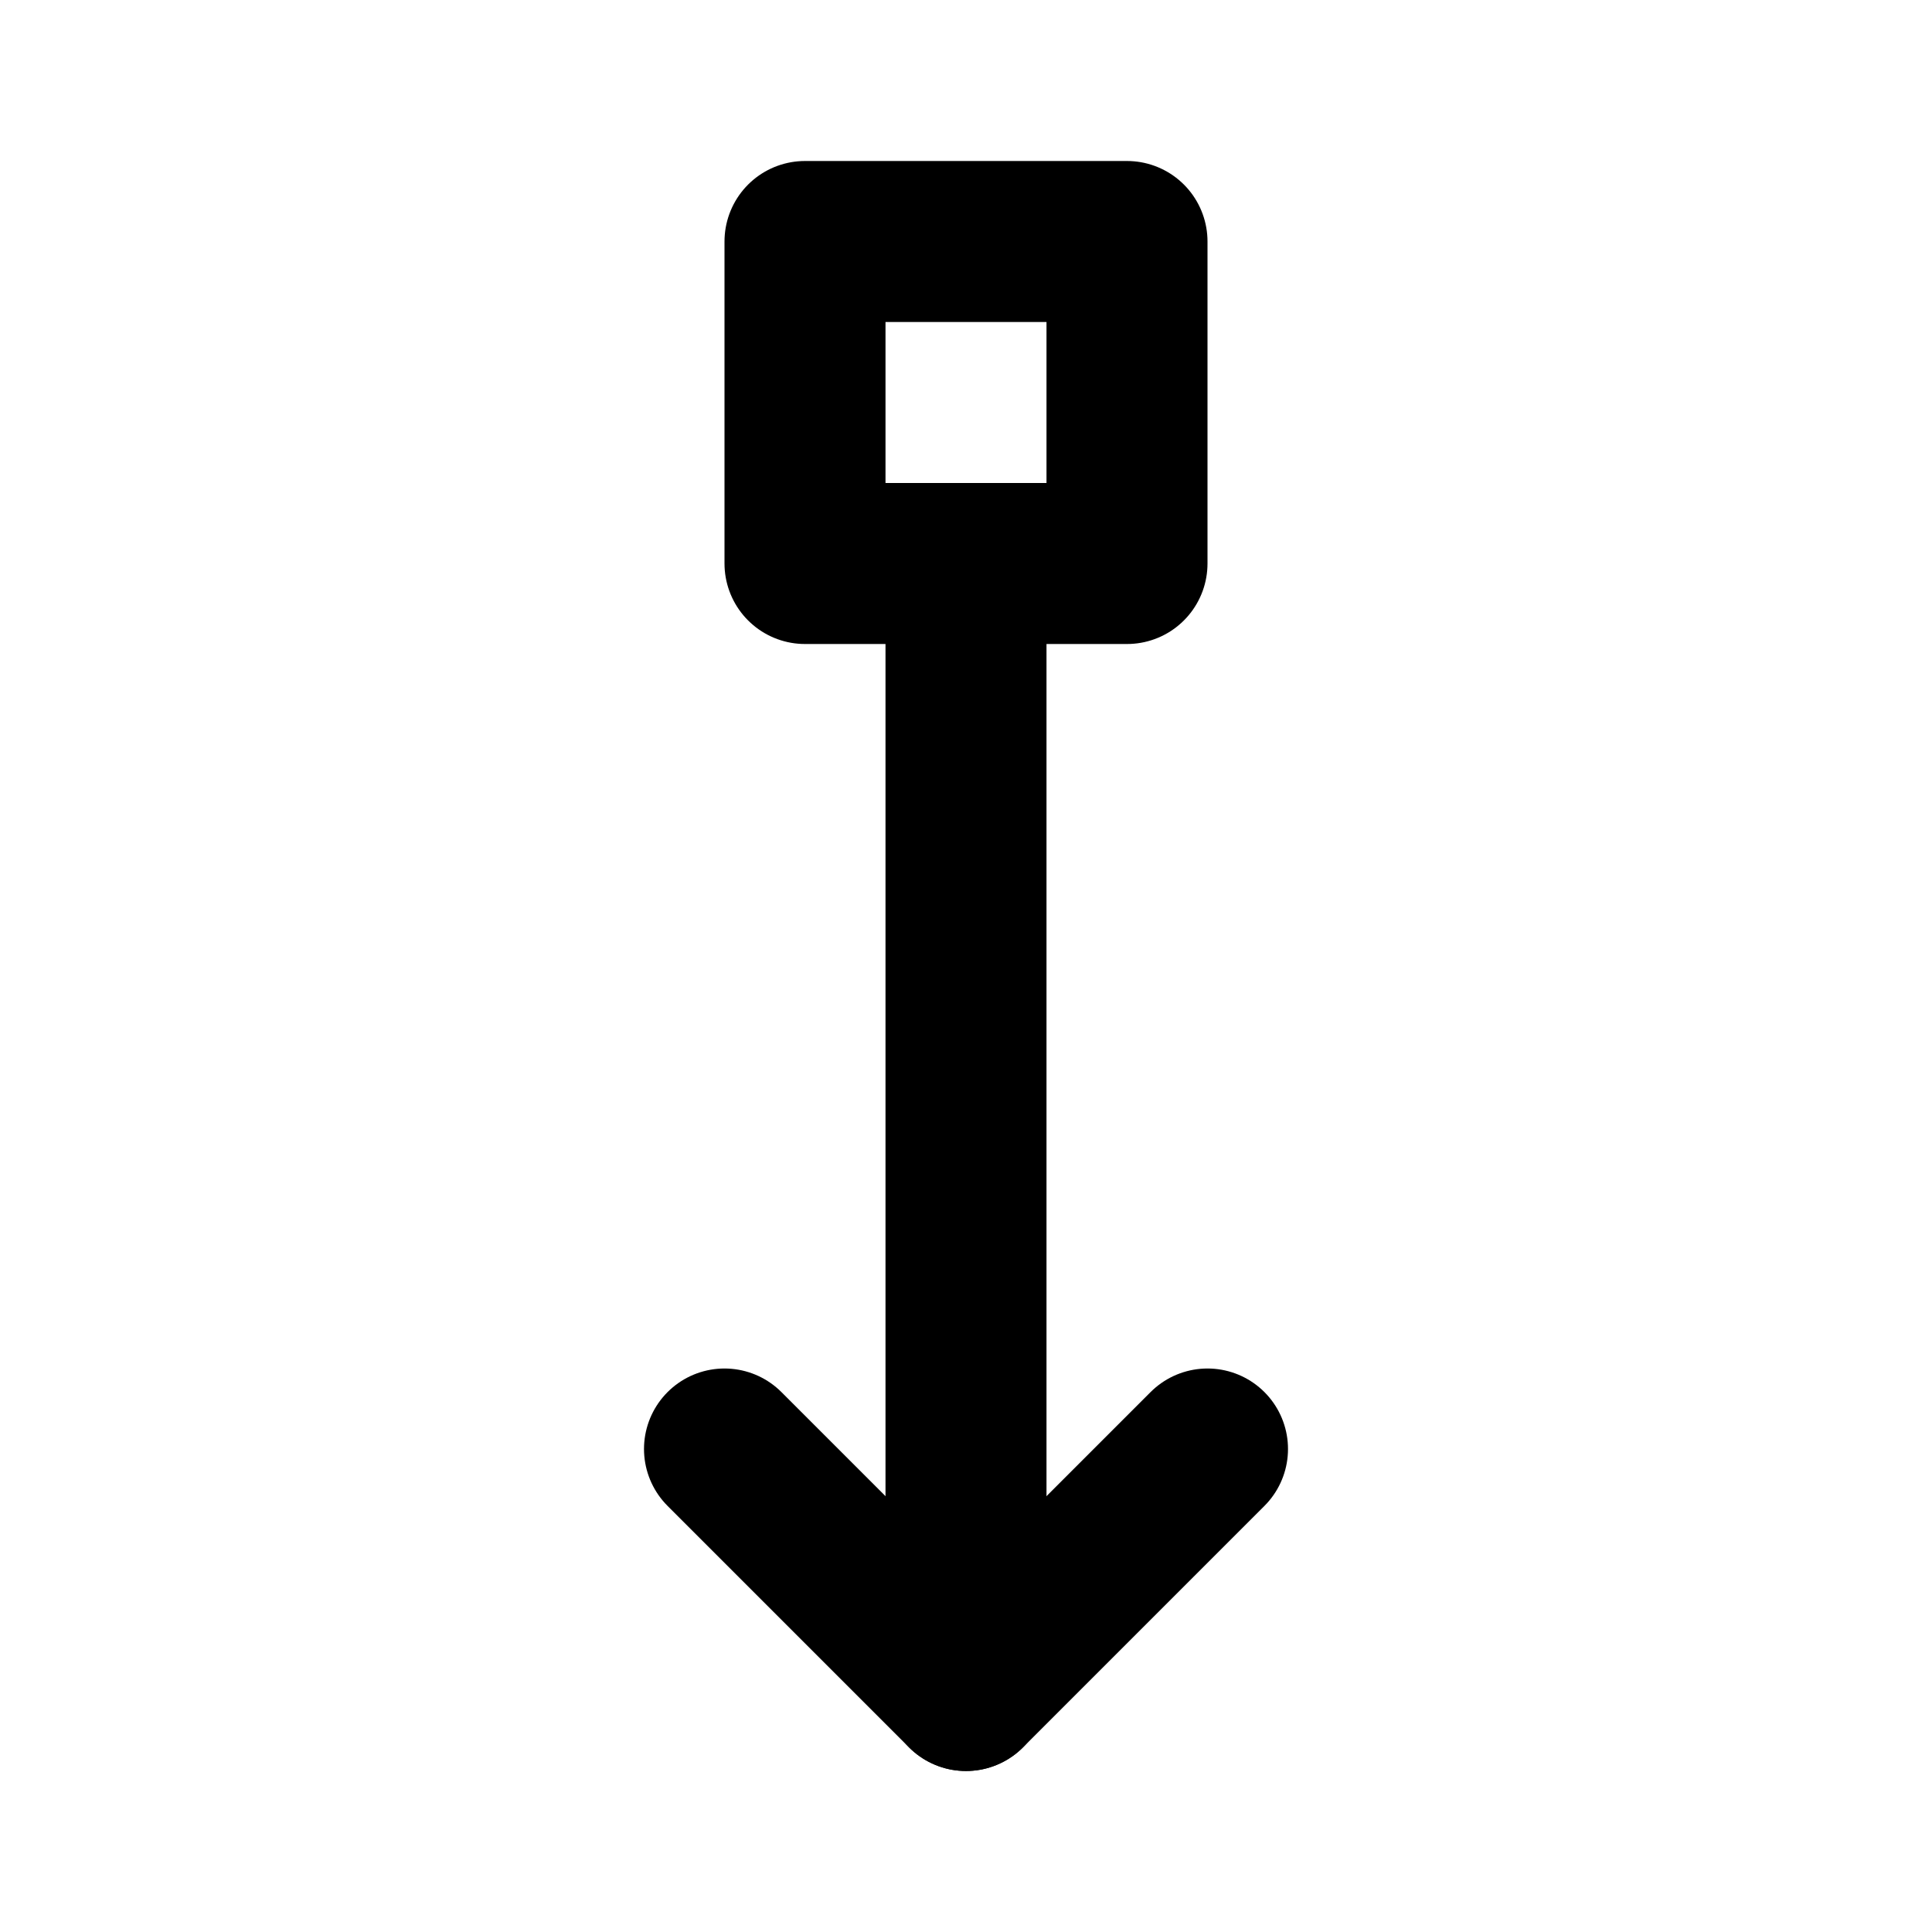
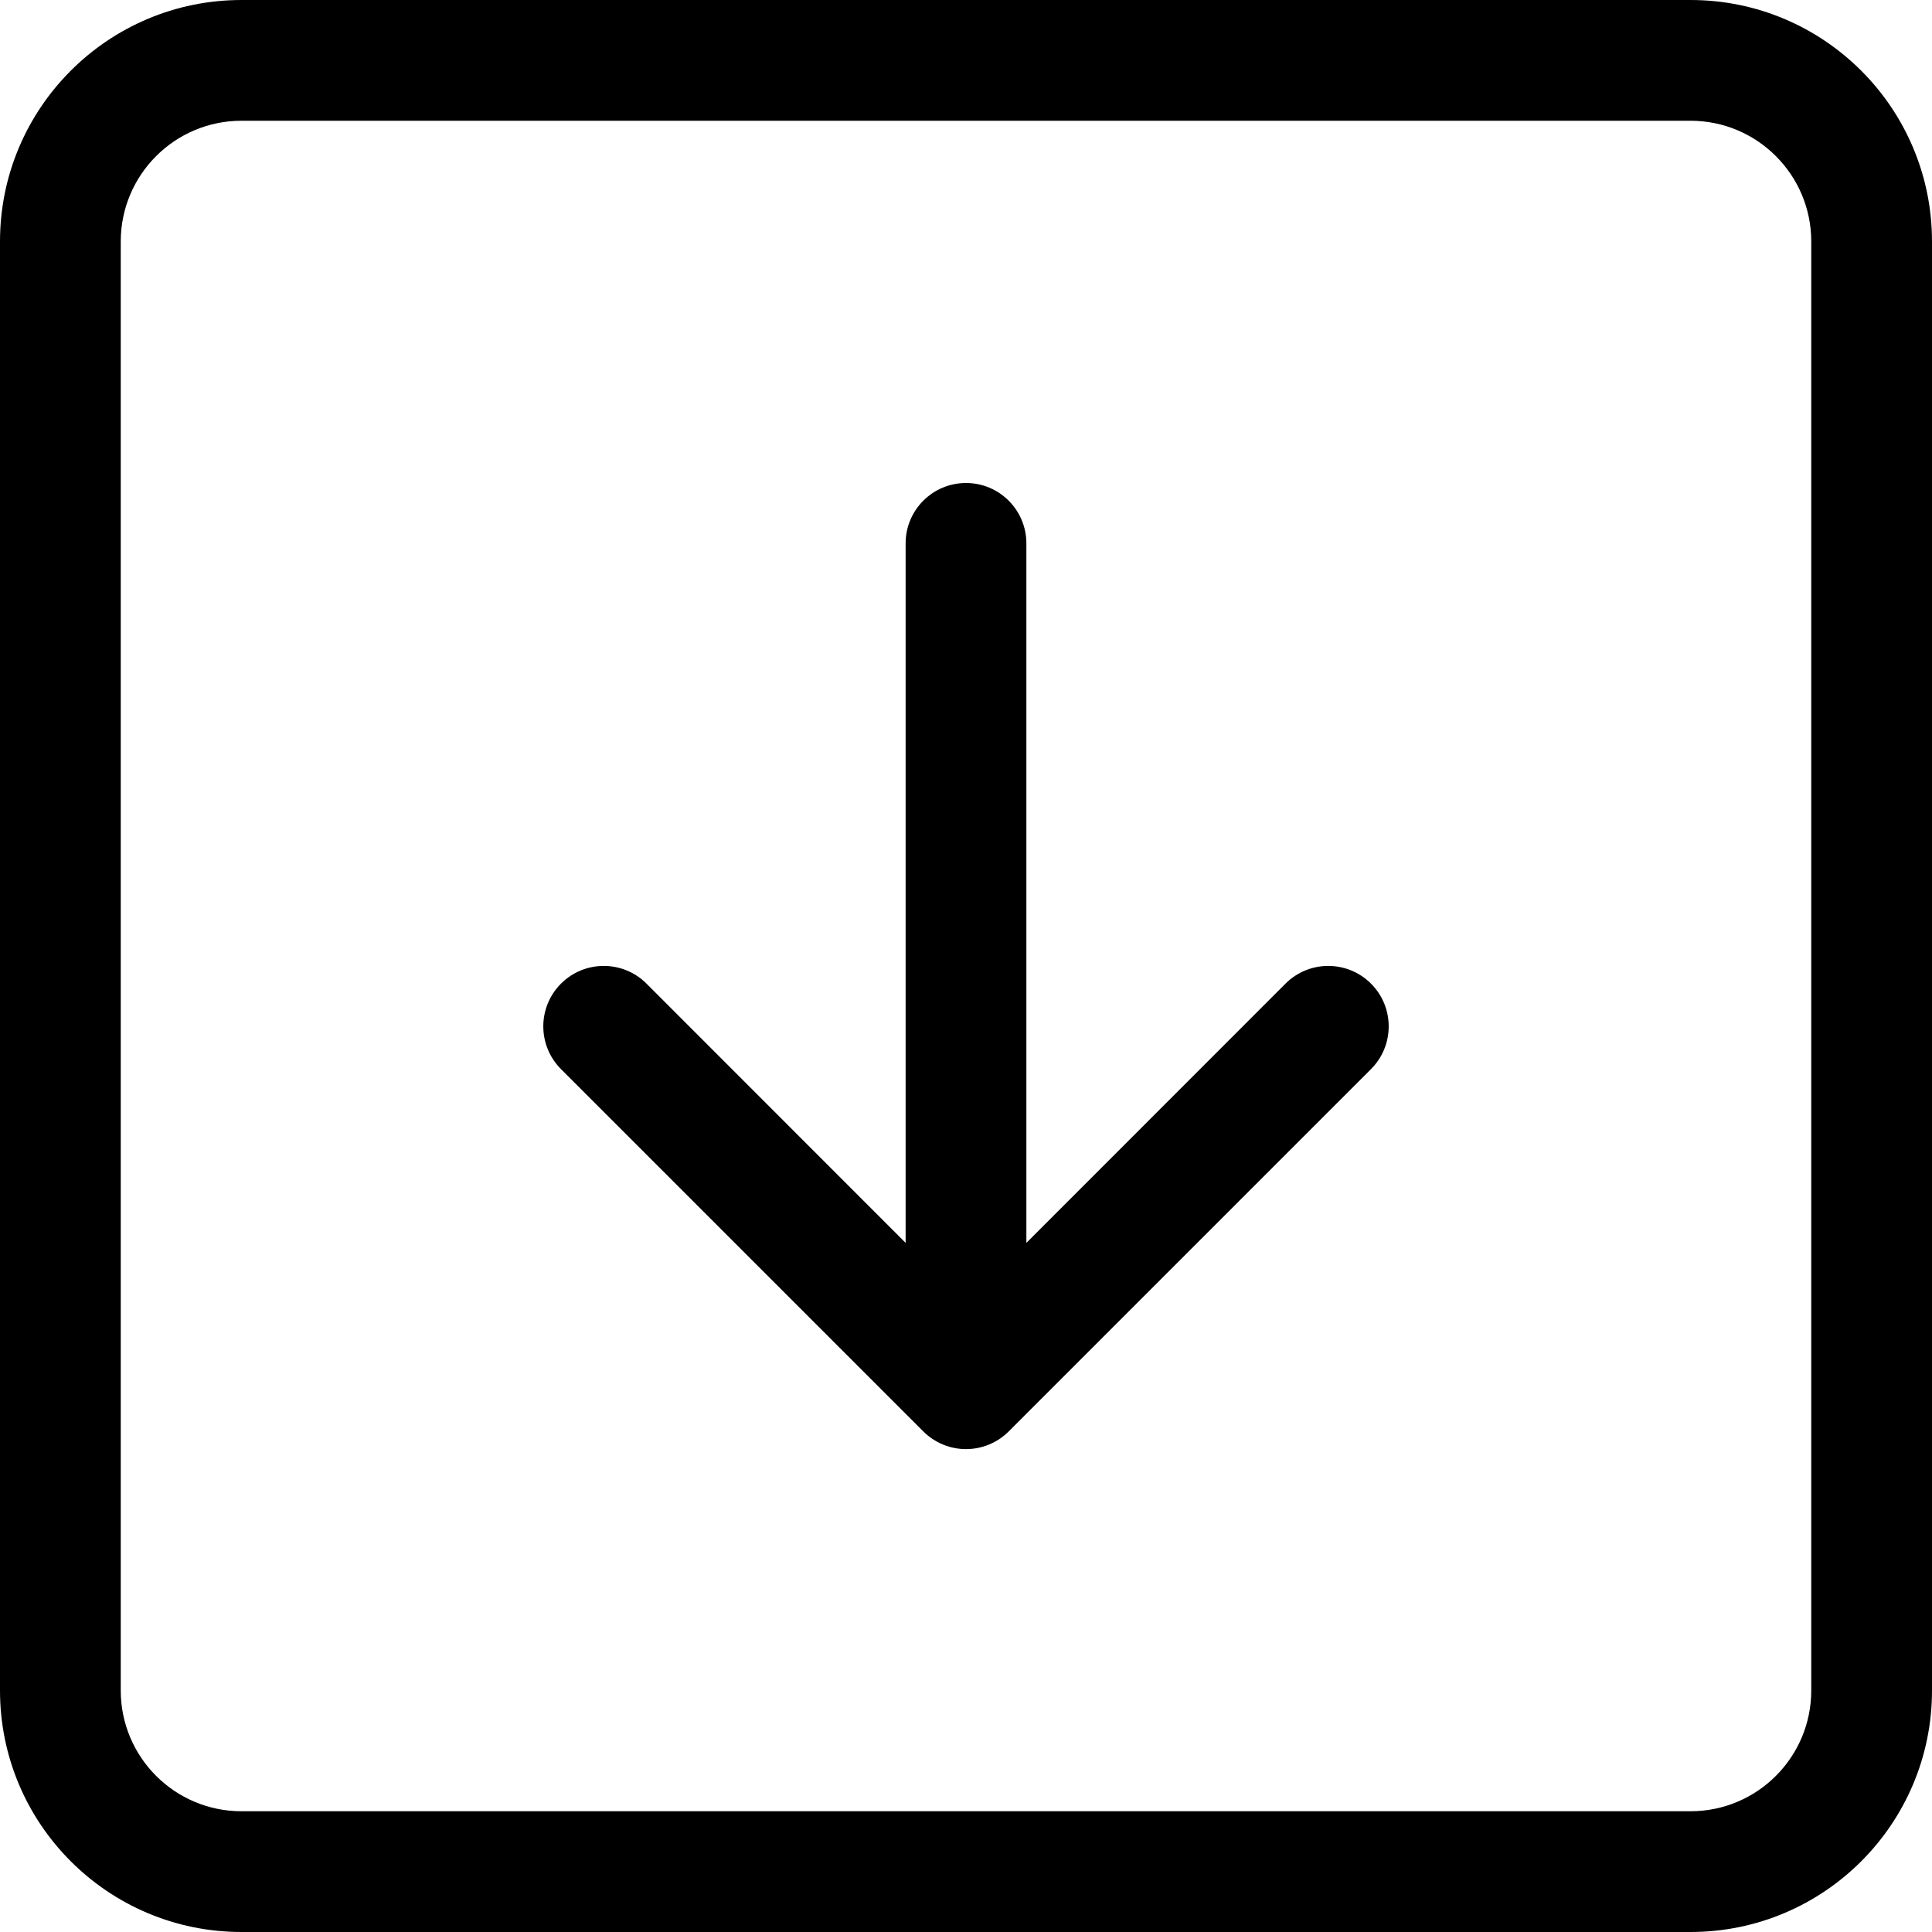
- <svg xmlns="http://www.w3.org/2000/svg" class="icon icon-tabler icon-tabler-arrow-down-square" width="24" height="24" viewBox="0 0 24 24" stroke-width="2" stroke="currentColor" fill="none" stroke-linecap="round" stroke-linejoin="round">
-   <path stroke="none" d="M0 0h24v24H0z" fill="none" />
-   <path d="M12 7v14" />
-   <path d="M9 18l3 3l3 -3" />
-   <path d="M14 3v4h-4v-4z" />
+ <svg xmlns="http://www.w3.org/2000/svg" width="16" height="16" fill="currentColor" class="bi bi-arrow-down-square" viewBox="0 0 16 16">
+   <path fill-rule="evenodd" d="M15 2a1 1 0 0 0-1-1H2a1 1 0 0 0-1 1v12a1 1 0 0 0 1 1h12a1 1 0 0 0 1-1V2zM0 2a2 2 0 0 1 2-2h12a2 2 0 0 1 2 2v12a2 2 0 0 1-2 2H2a2 2 0 0 1-2-2V2zm8.5 2.5a.5.5 0 0 0-1 0v5.793L5.354 8.146a.5.5 0 1 0-.708.708l3 3a.5.5 0 0 0 .708 0l3-3a.5.5 0 0 0-.708-.708L8.5 10.293V4.5z" />
</svg>
